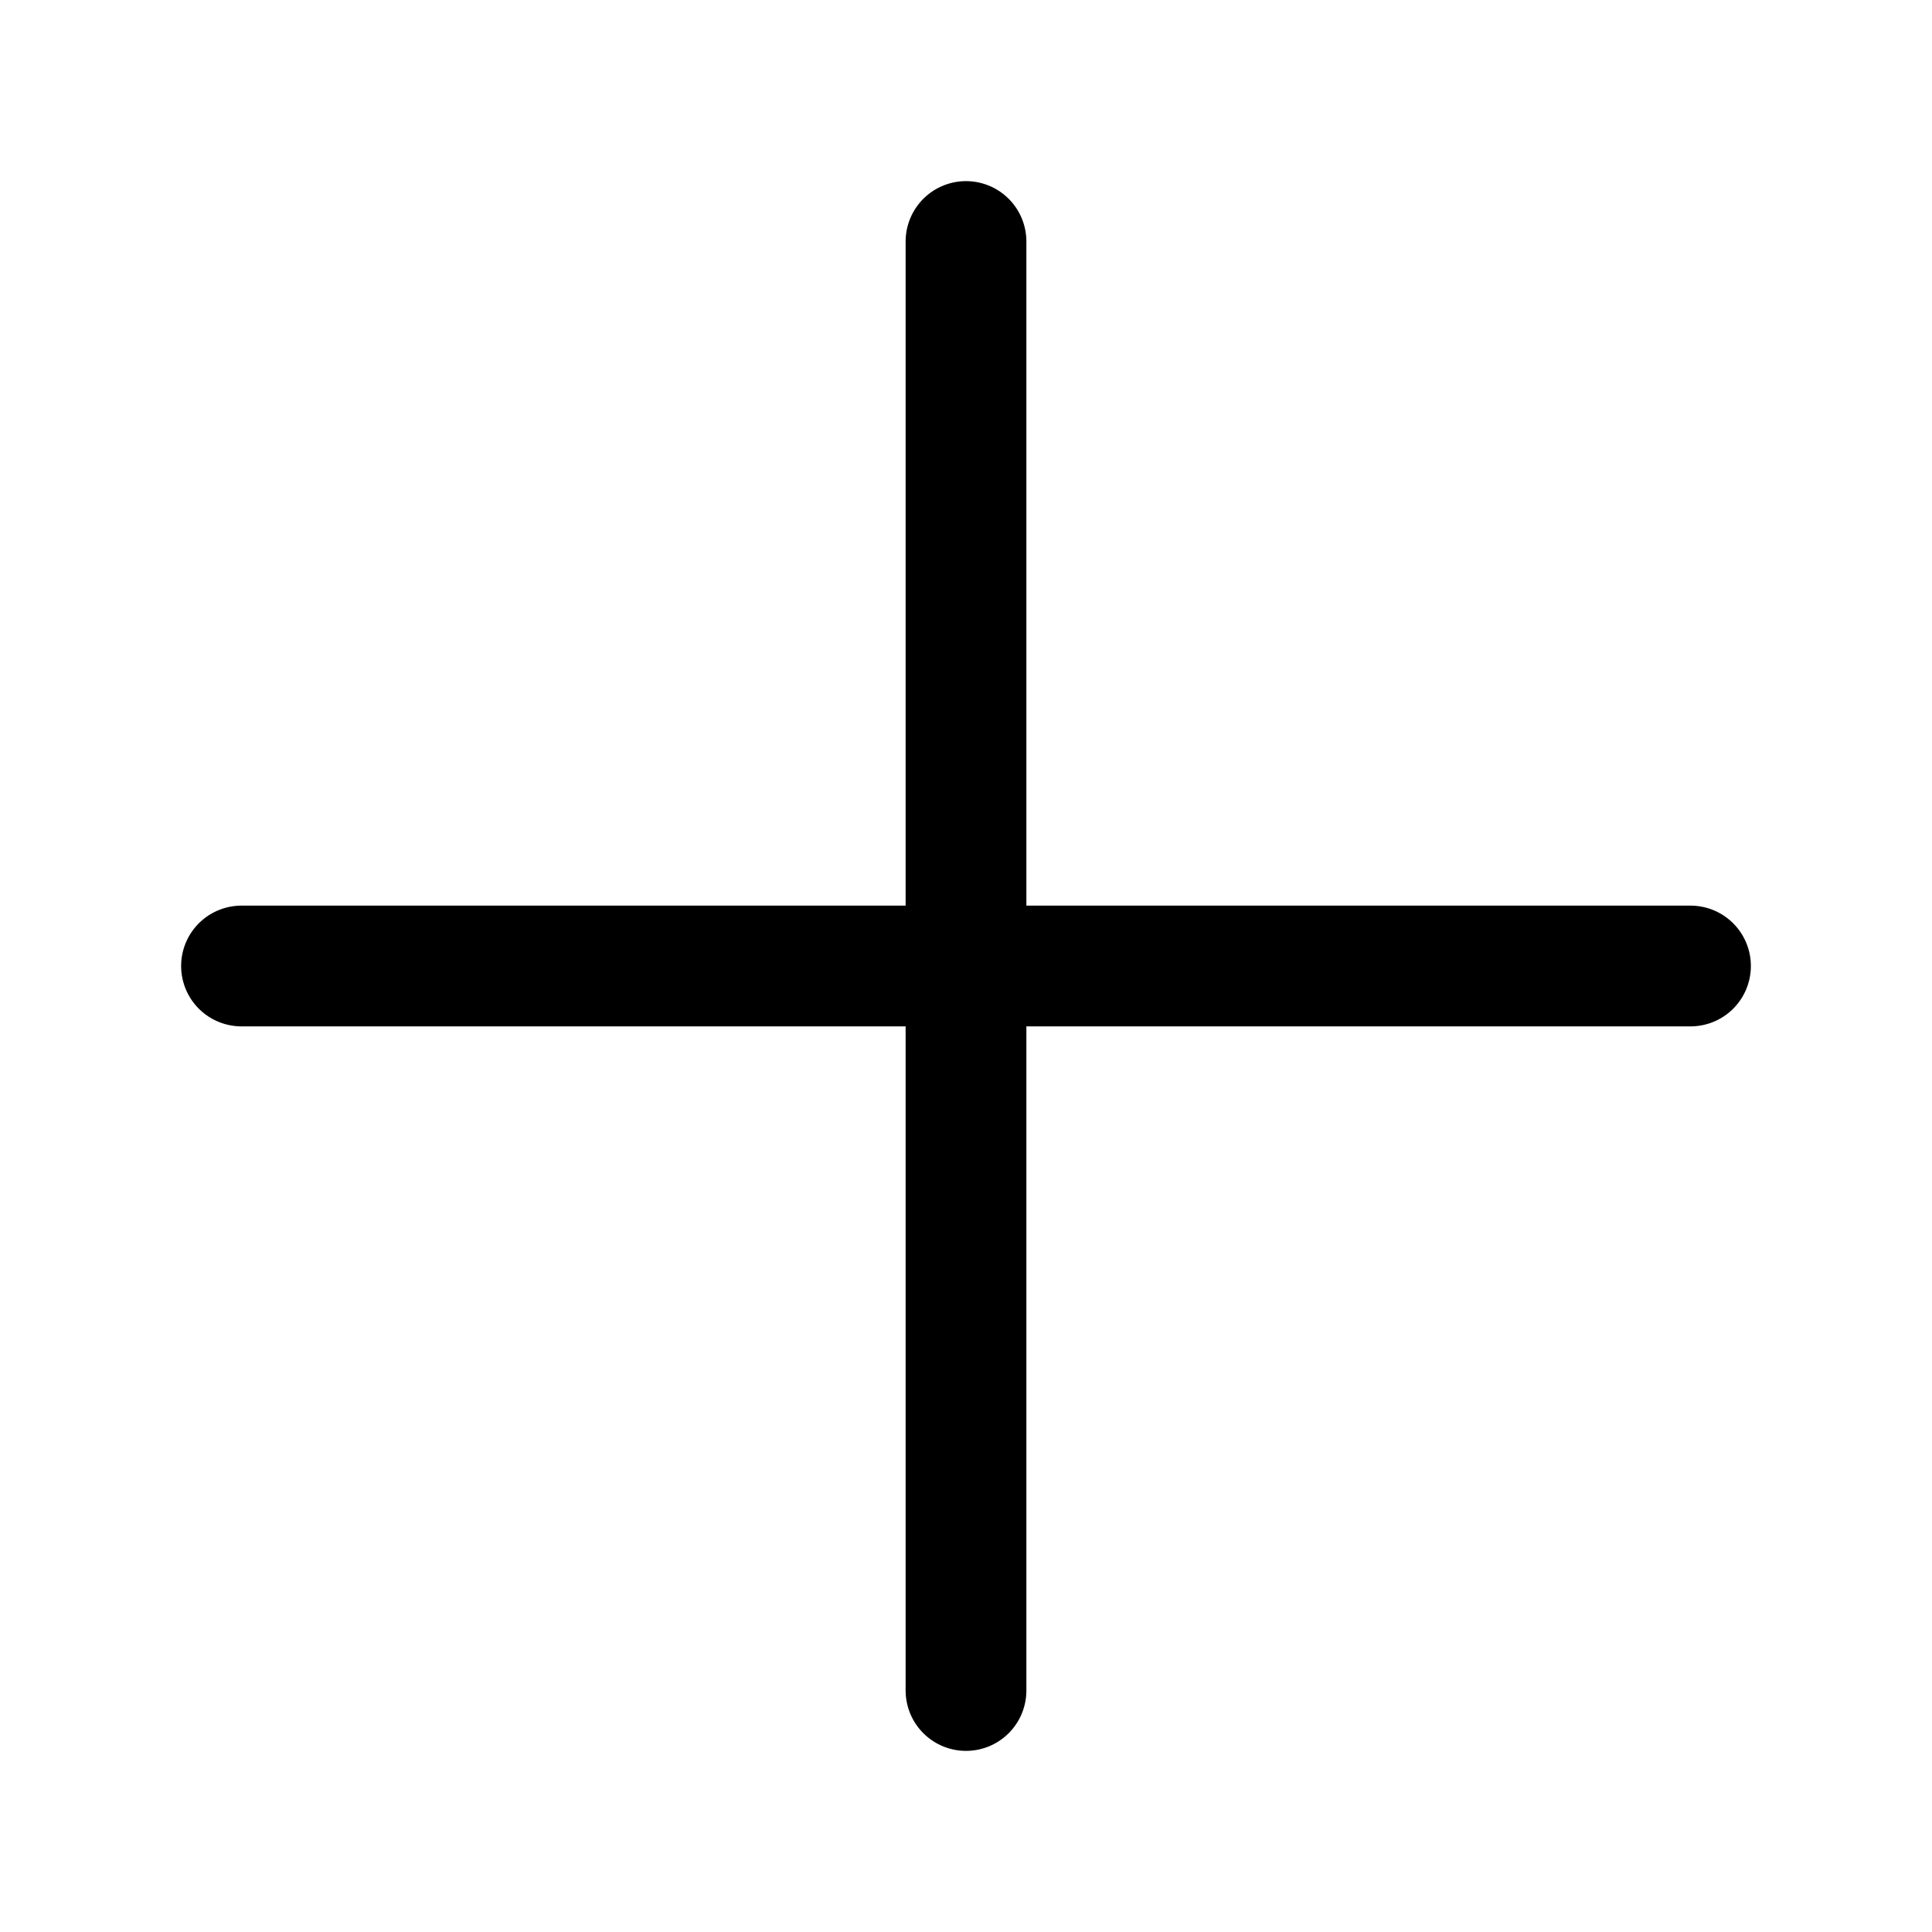
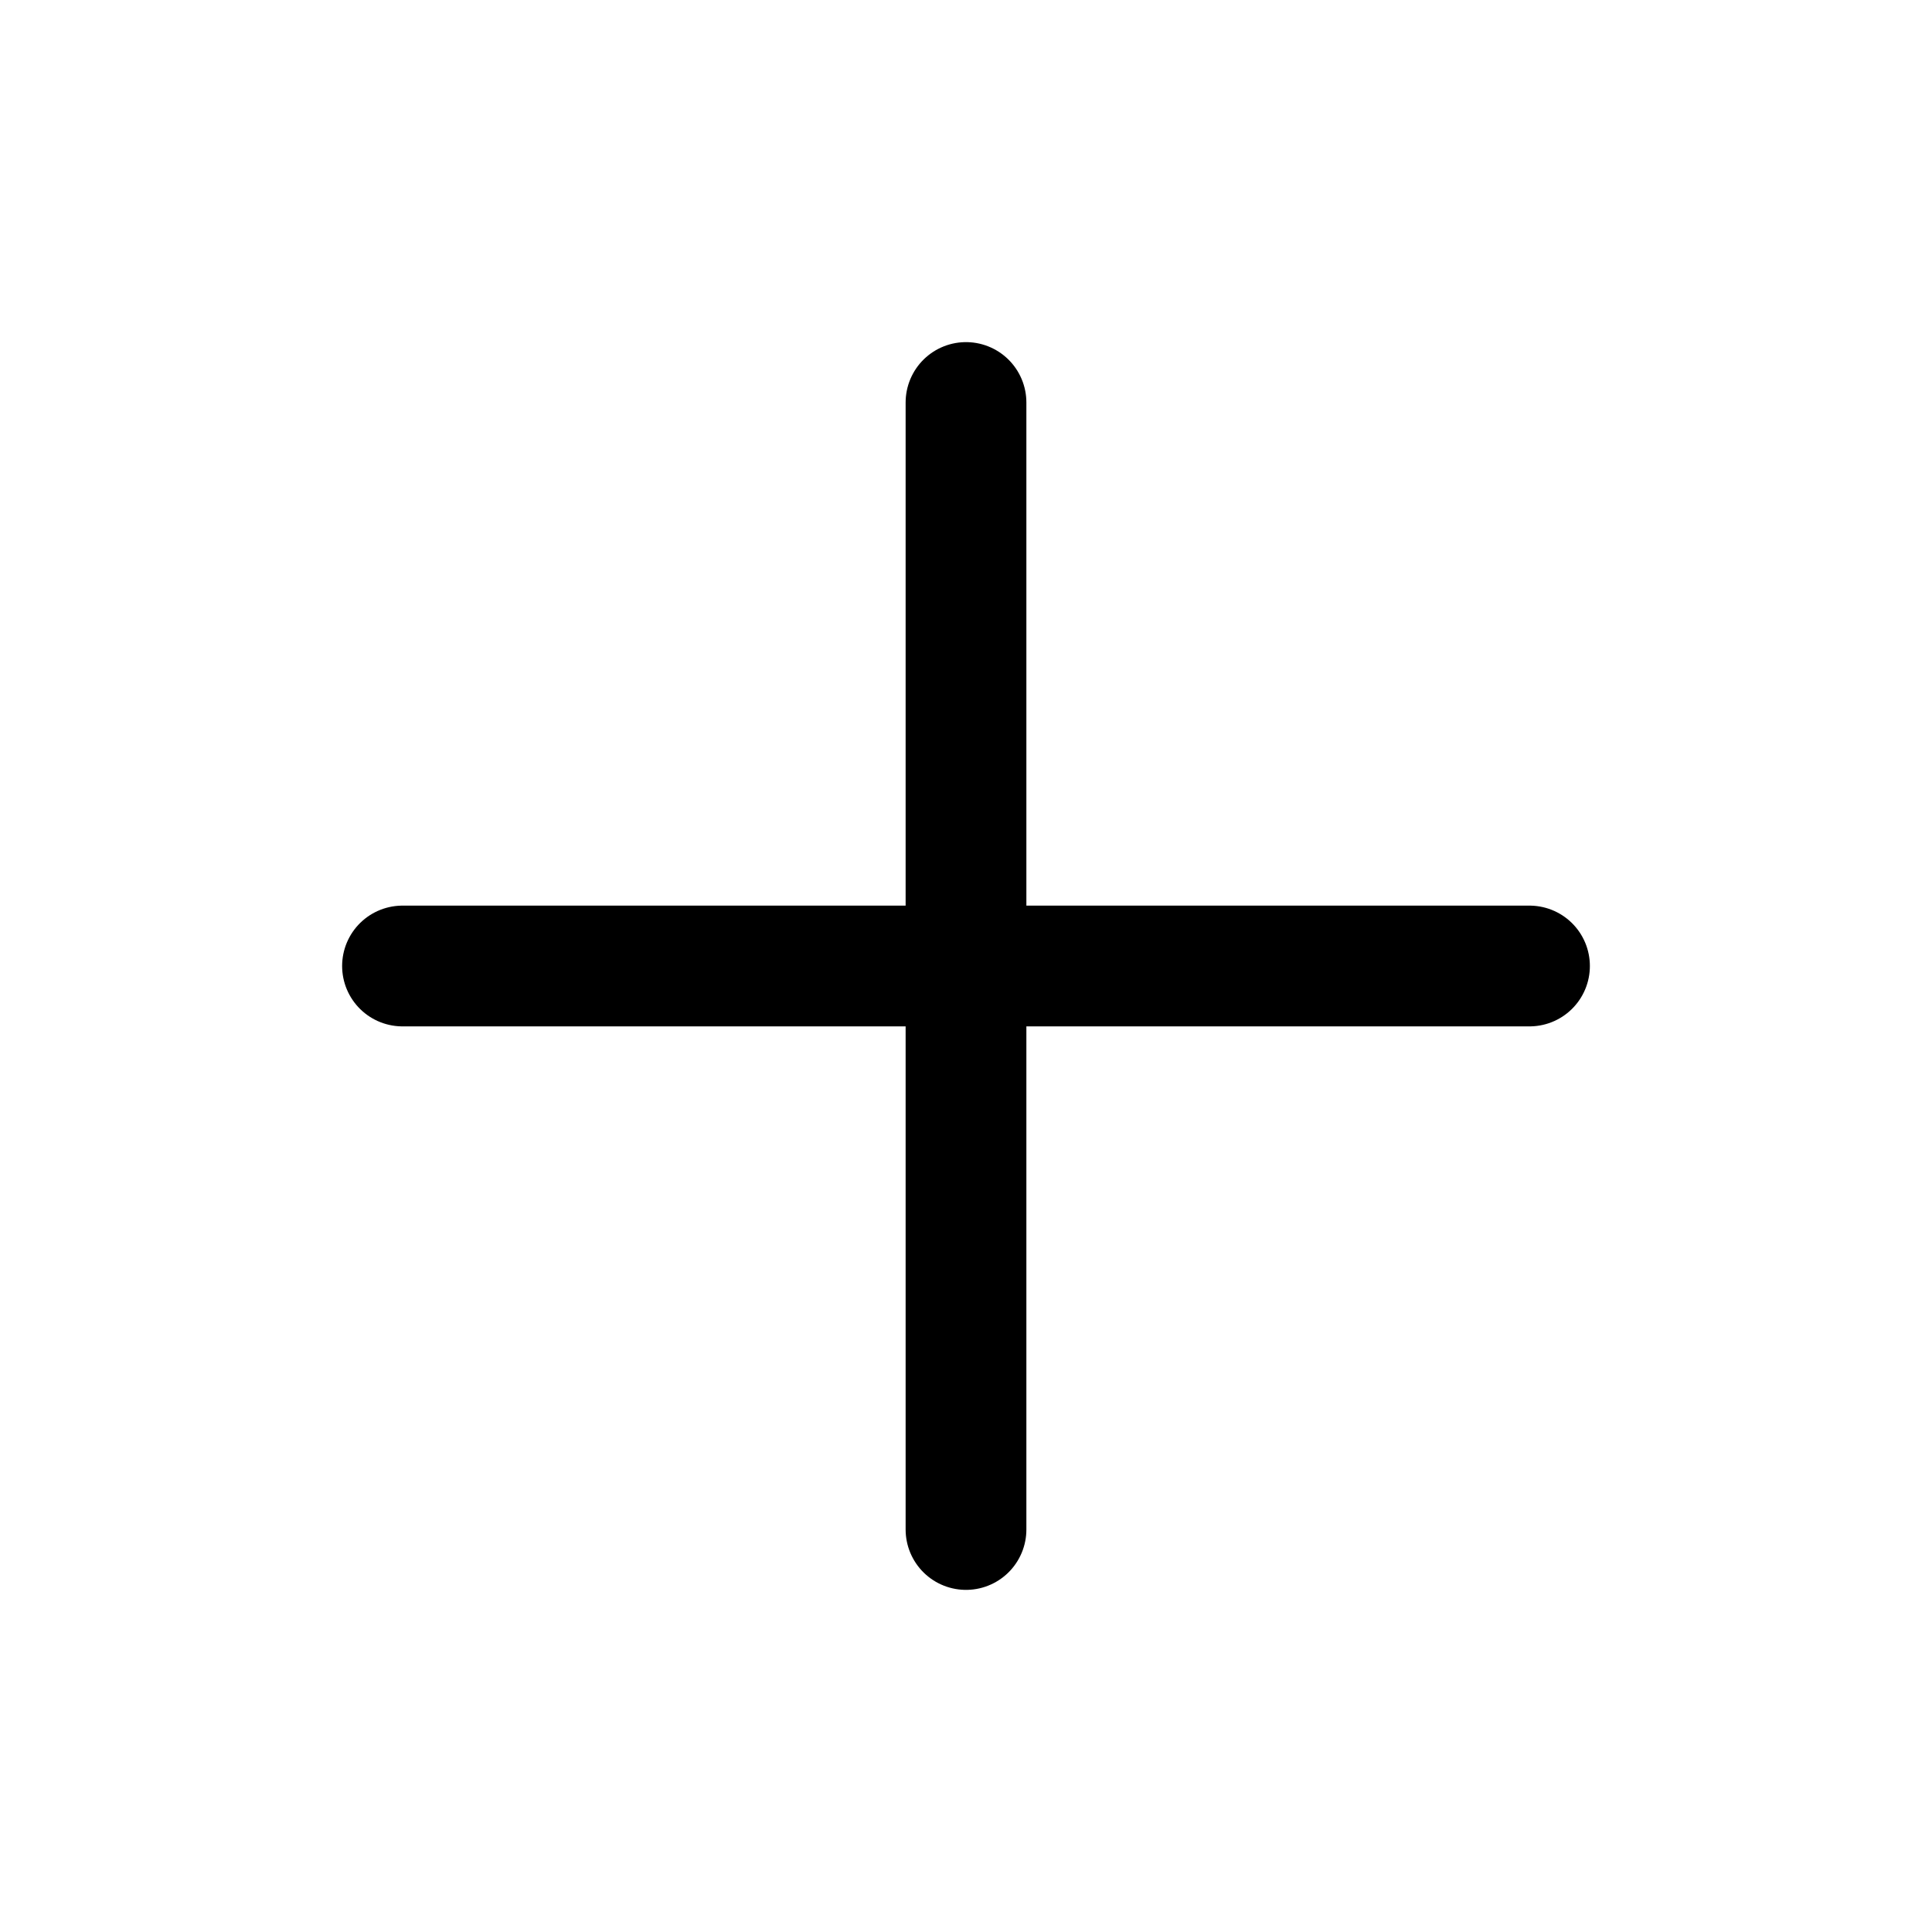
<svg xmlns="http://www.w3.org/2000/svg" fill="none" viewBox="0 0 24 24" stroke-width="1.5" stroke="currentColor" aria-hidden="true">
-   <path stroke-linecap="round" stroke-linejoin="round" d="M12 3v18m9-9H3" />
+   <path stroke-linecap="round" stroke-linejoin="round" d="M12 5v14m7-7H5" />
</svg>
